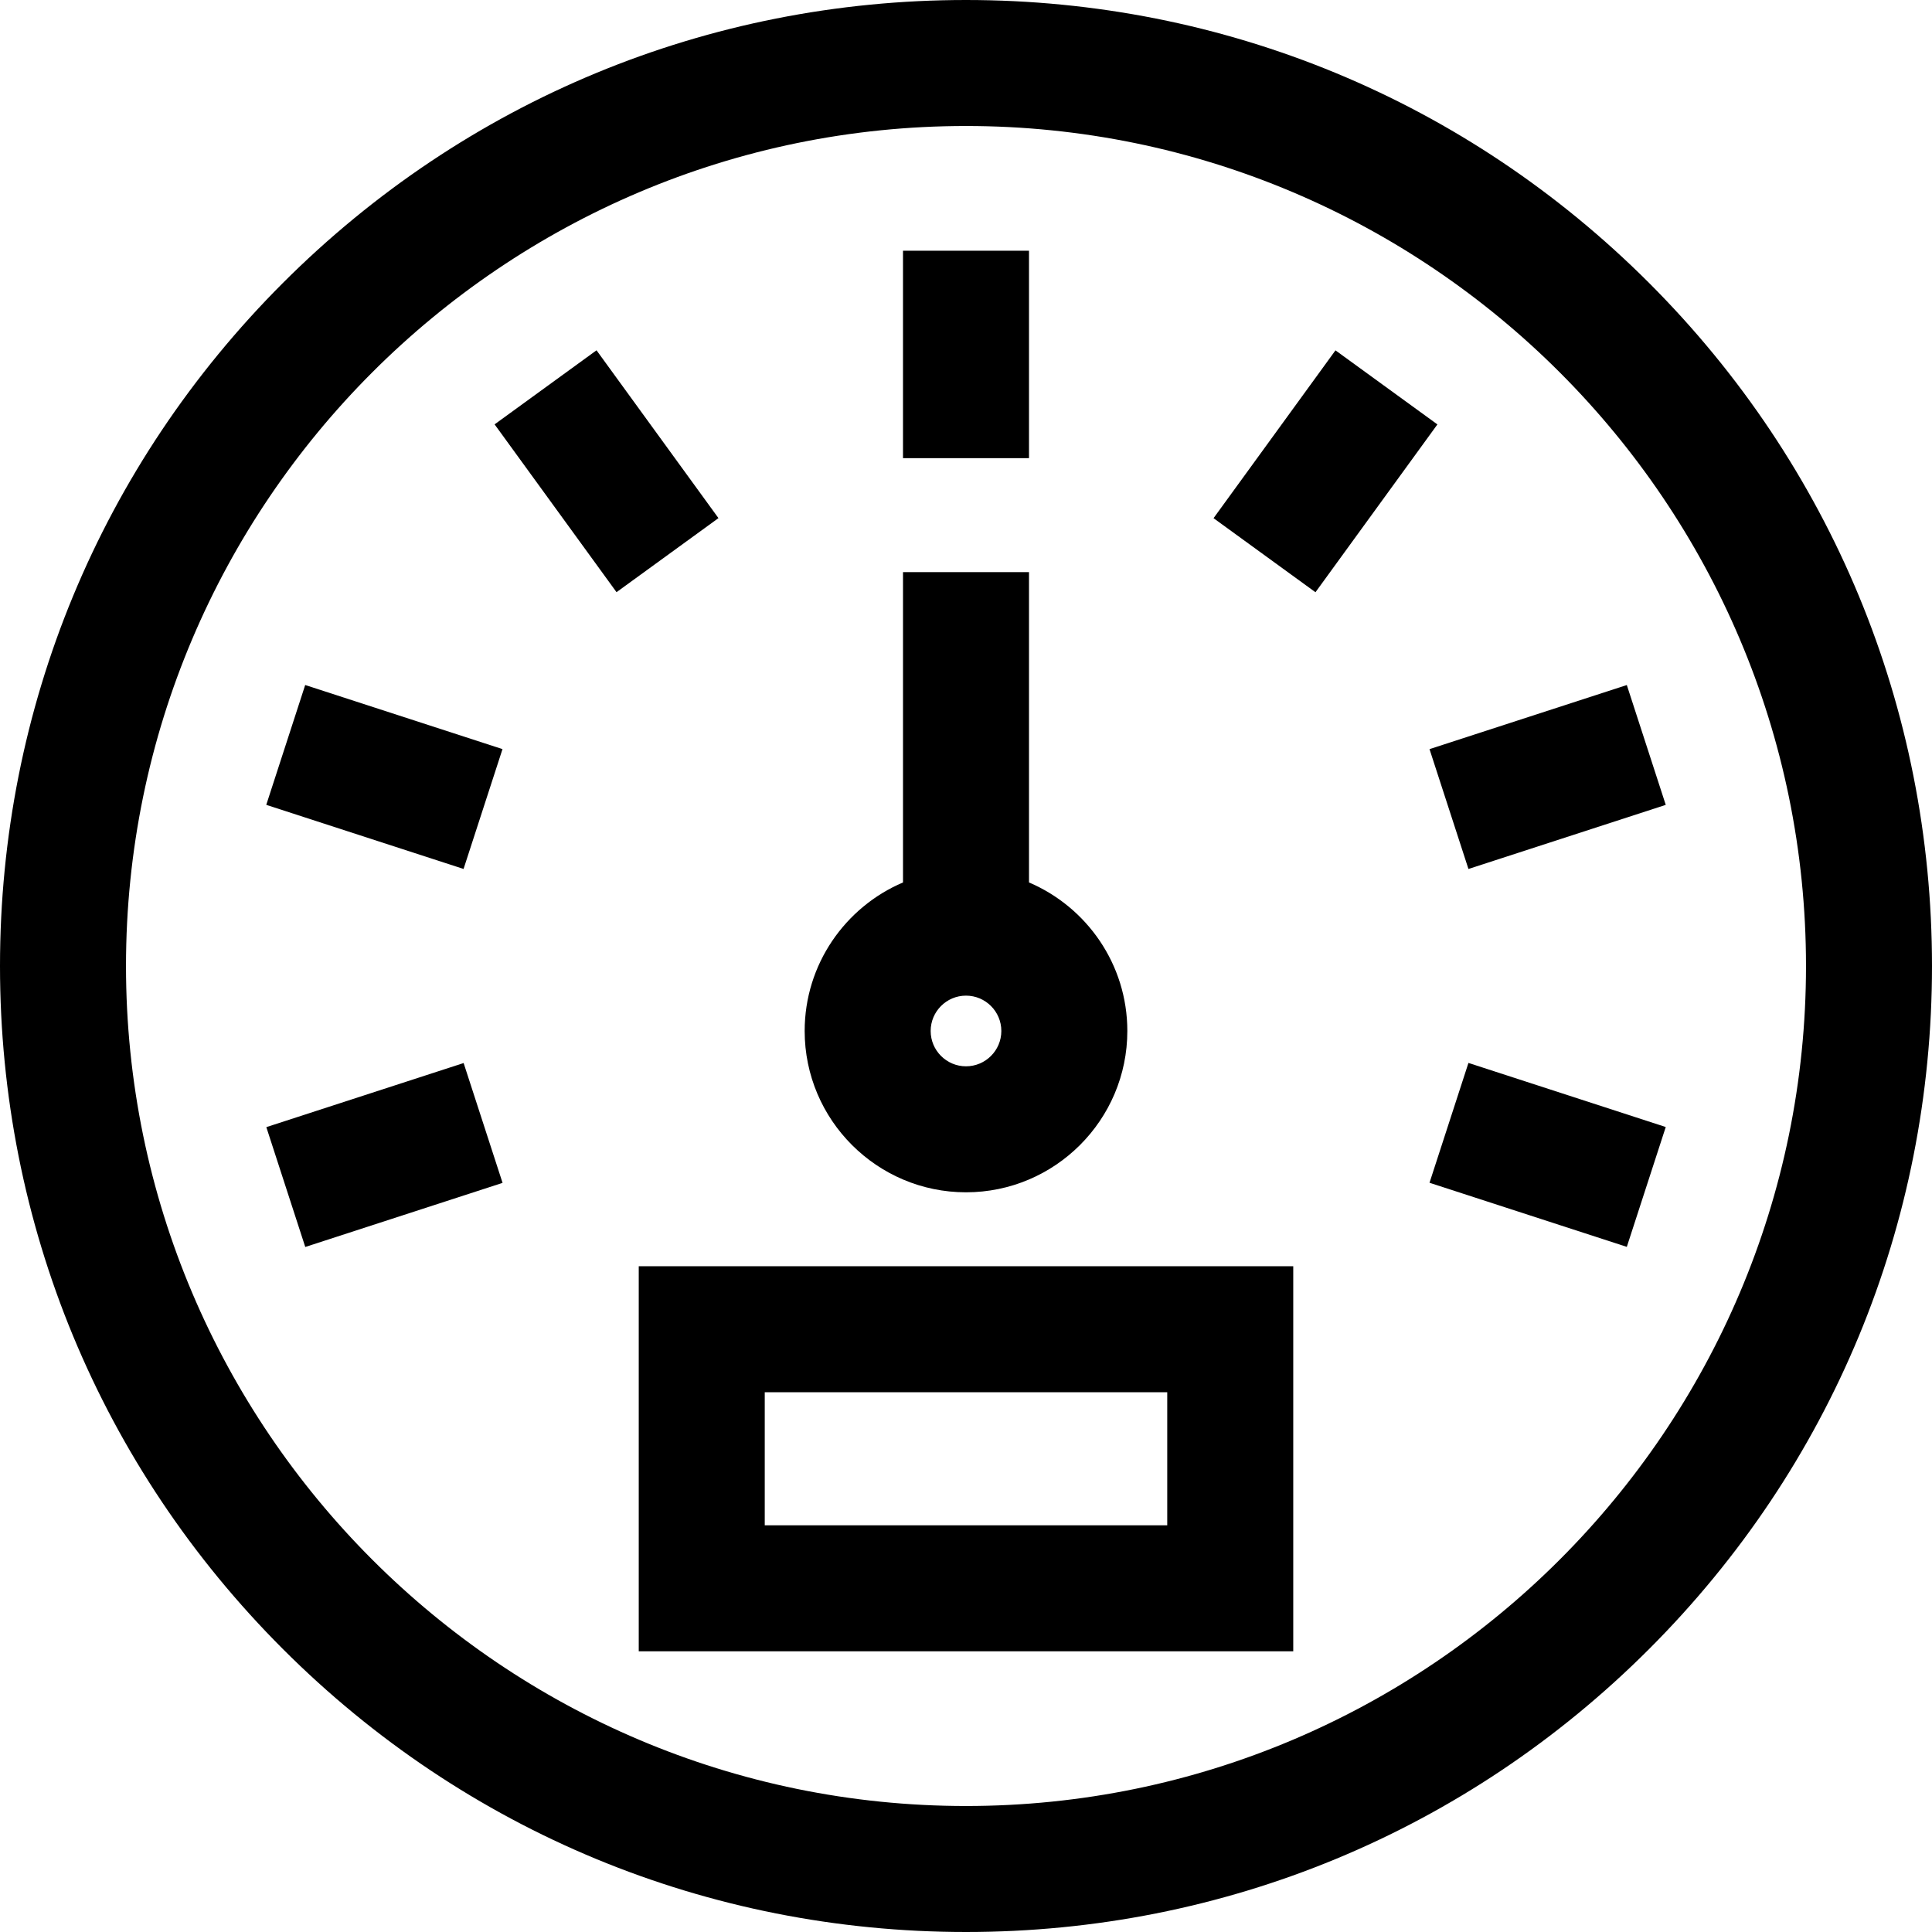
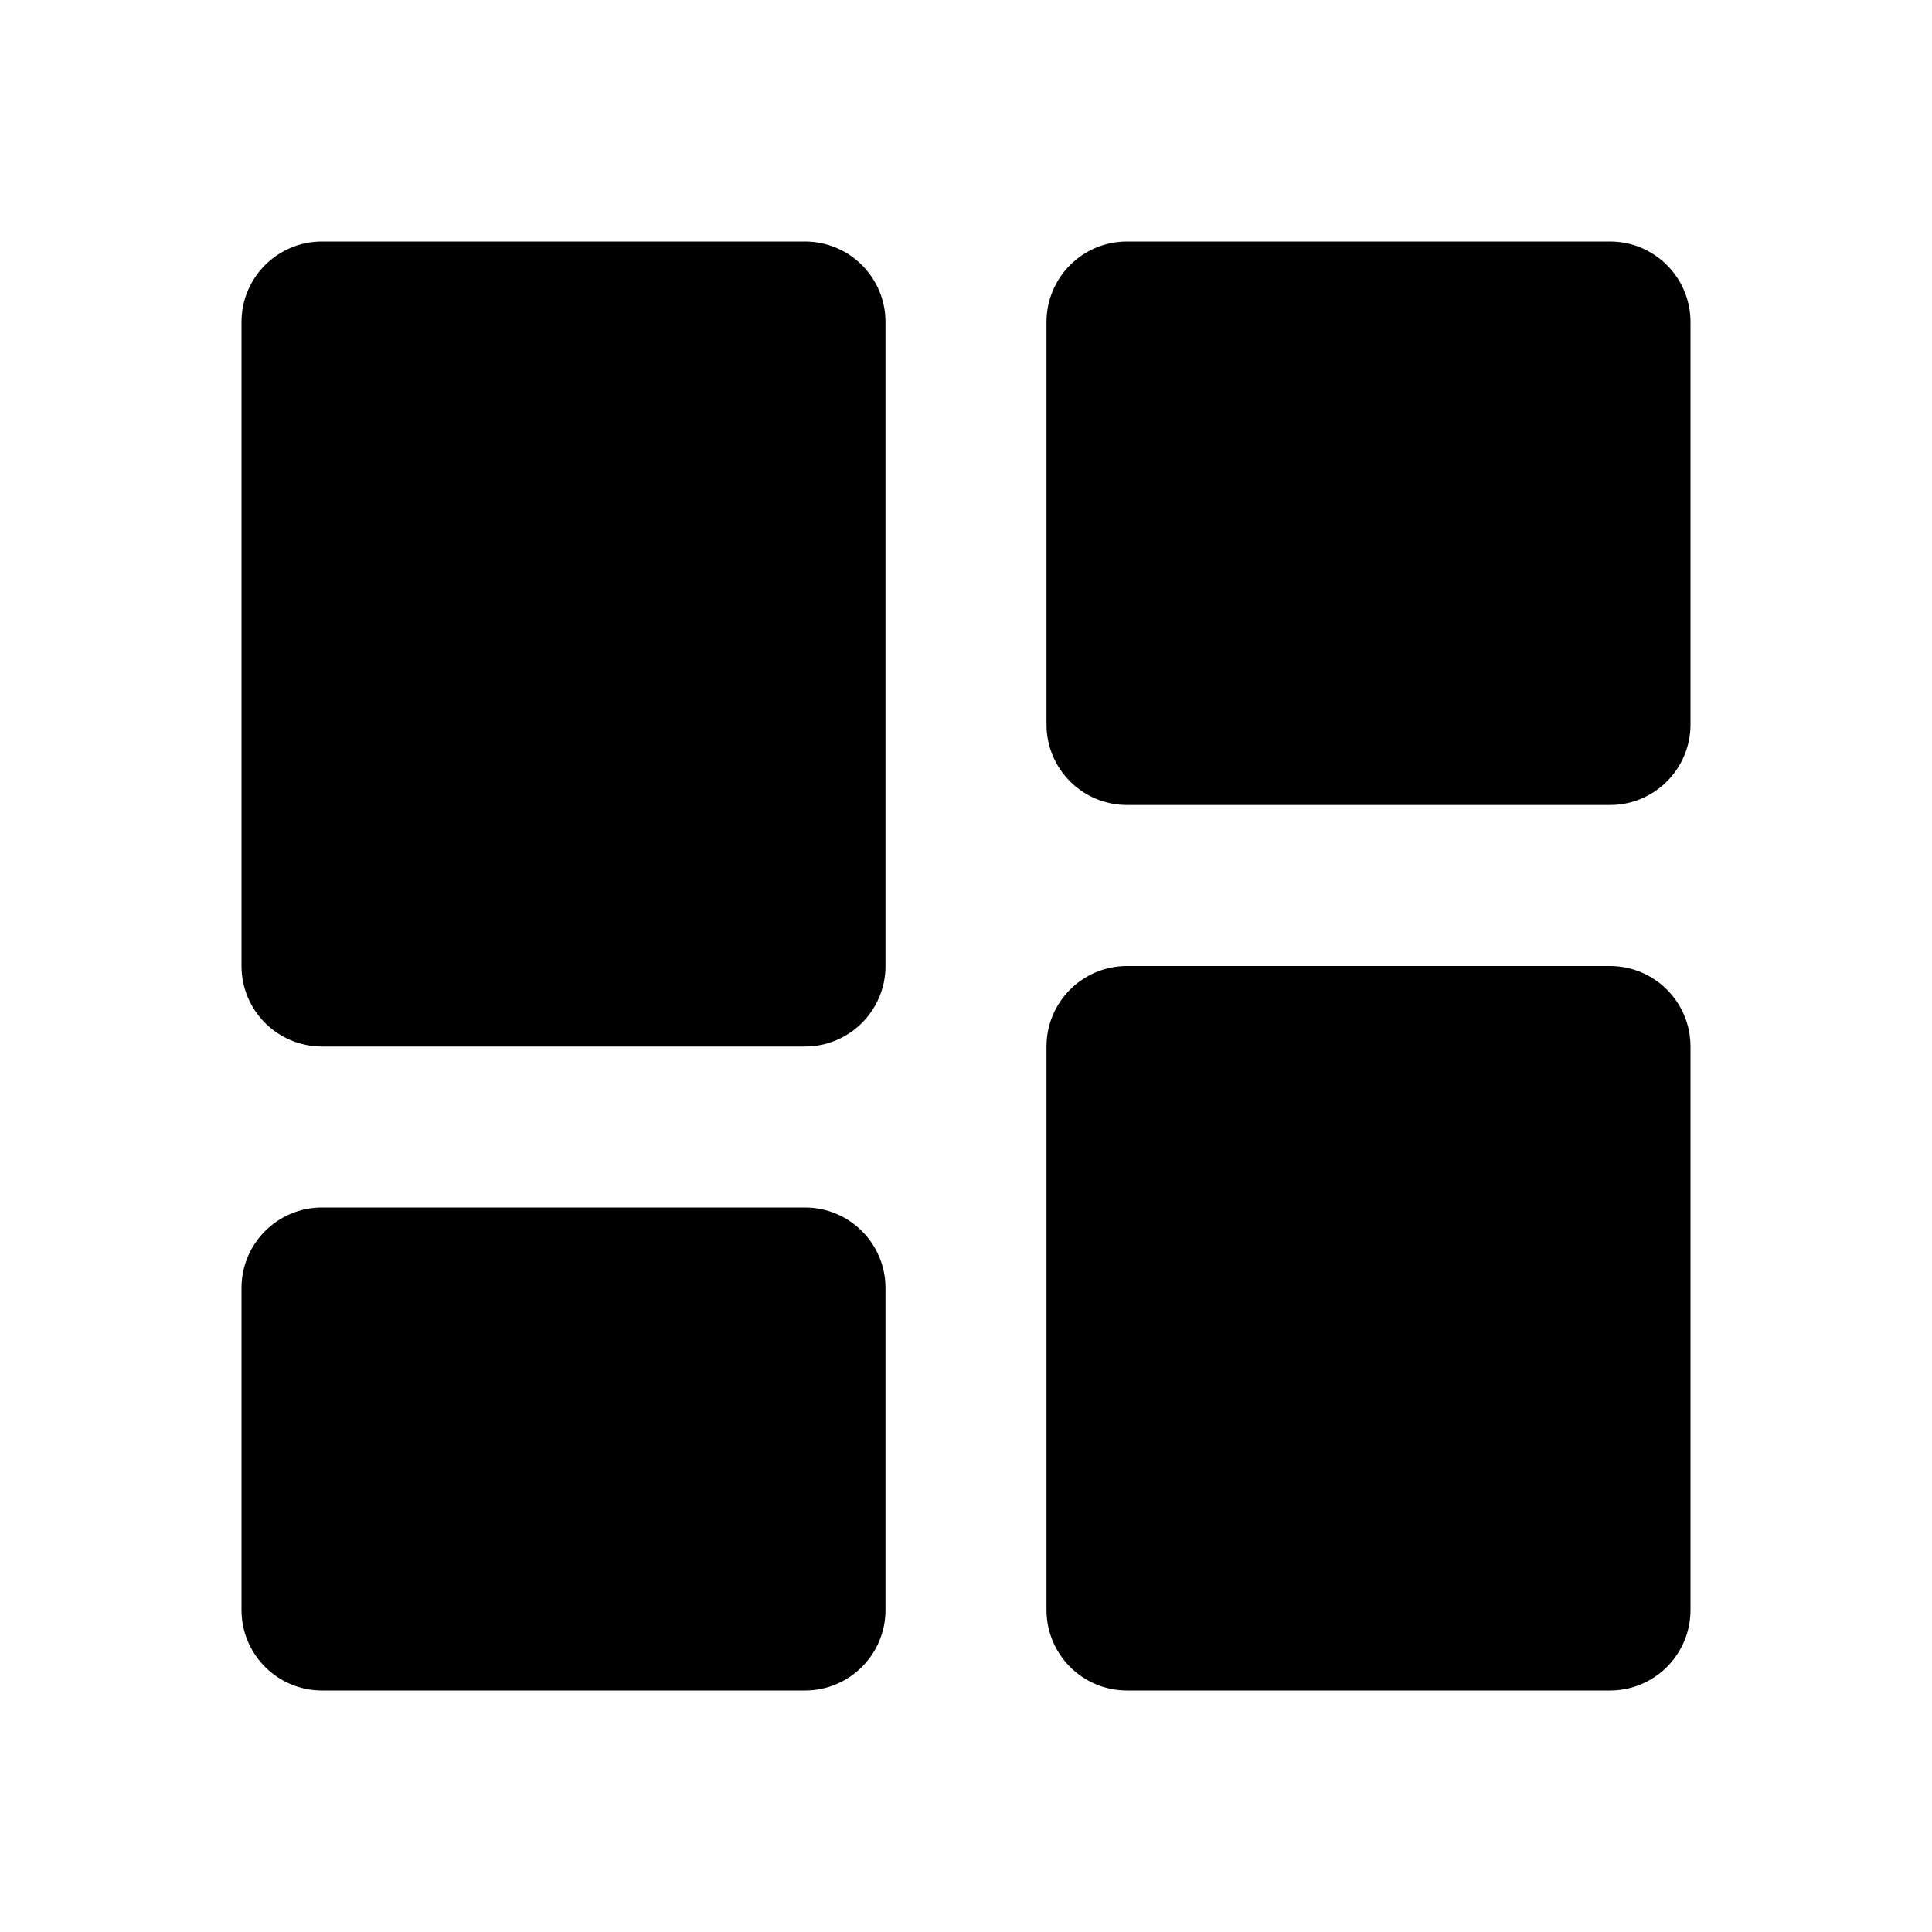
- <svg xmlns="http://www.w3.org/2000/svg" version="1.1" id="Layer_1" x="0px" y="0px" viewBox="0 0 512 512" style="enable-background:new 0 0 512 512;" xml:space="preserve">
-   <g>
-     <g>
-       <path d="M437.02,74.98C388.667,26.628,324.38,0,256,0S123.333,26.628,74.98,74.98C26.628,123.333,0,187.62,0,256    s26.628,132.667,74.98,181.02C123.333,485.372,187.62,512,256,512s132.667-26.628,181.02-74.98    C485.372,388.667,512,324.38,512,256S485.372,123.333,437.02,74.98z M256,478.609c-122.746,0-222.609-99.862-222.609-222.609    S133.254,33.391,256,33.391S478.609,133.254,478.609,256S378.746,478.609,256,478.609z" />
-     </g>
-   </g>
-   <g>
-     <g>
-       <rect x="239.304" y="66.445" width="33.391" height="54.973" />
-     </g>
-   </g>
-   <g>
-     <g>
-       <rect x="144.041" y="97.397" transform="matrix(0.809 -0.5878 0.5878 0.809 -42.7066 118.3336)" width="33.391" height="54.973" />
-     </g>
-   </g>
-   <g>
-     <g>
-       <rect x="85.16" y="178.422" transform="matrix(0.309 -0.9511 0.9511 0.309 -125.4502 239.1576)" width="33.392" height="54.975" />
-     </g>
-   </g>
-   <g>
-     <g>
-       <rect x="74.387" y="289.382" transform="matrix(0.9511 -0.309 0.309 0.9511 -89.5896 46.456)" width="54.975" height="33.392" />
-     </g>
-   </g>
-   <g>
-     <g>
-       <rect x="393.426" y="278.583" transform="matrix(0.309 -0.9511 0.9511 0.309 -7.6944 601.5519)" width="33.393" height="54.975" />
-     </g>
-   </g>
-   <g>
-     <g>
-       <rect x="382.634" y="189.215" transform="matrix(0.9511 -0.309 0.309 0.9511 -43.5552 136.799)" width="54.975" height="33.393" />
-     </g>
-   </g>
-   <g>
-     <g>
-       <rect x="323.78" y="108.202" transform="matrix(0.5878 -0.809 0.809 0.5878 43.7479 335.6581)" width="54.973" height="33.391" />
-     </g>
-   </g>
-   <g>
-     <g>
-       <path d="M169.275,335.566v102.047h173.449V335.566H169.275z M309.333,404.222H202.666v-35.265h0h106.666V404.222z" />
-     </g>
-   </g>
-   <g>
-     <g>
-       <path d="M272.696,233.859v-82.237h-33.391v82.237c-15.303,6.516-26.06,21.704-26.06,39.359c0,23.575,19.18,42.755,42.755,42.755    s42.755-19.18,42.755-42.755C298.755,255.564,287.999,240.376,272.696,233.859z M256,282.583c-5.163,0-9.364-4.201-9.364-9.364    c0-5.163,4.201-9.364,9.364-9.364c5.163,0,9.364,4.201,9.364,9.364C265.364,278.382,261.163,282.583,256,282.583z" />
-     </g>
-   </g>
-   <g>
- </g>
-   <g>
- </g>
-   <g>
- </g>
-   <g>
- </g>
-   <g>
- </g>
-   <g>
- </g>
-   <g>
- </g>
-   <g>
- </g>
-   <g>
- </g>
-   <g>
- </g>
-   <g>
- </g>
-   <g>
- </g>
-   <g>
- </g>
-   <g>
- </g>
-   <g>
- </g>
+ <svg xmlns="http://www.w3.org/2000/svg" width="24px" height="24px" viewBox="0 0 24 24">
+   <path d="M4 13h6a1 1 0 0 0 1-1V4a1 1 0 0 0-1-1H4a1 1 0 0 0-1 1v8a1 1 0 0 0 1 1zm-1 7a1 1 0 0 0 1 1h6a1 1 0 0 0 1-1v-4a1 1 0 0 0-1-1H4a1 1 0 0 0-1 1v4zm10 0a1 1 0 0 0 1 1h6a1 1 0 0 0 1-1v-7a1 1 0 0 0-1-1h-6a1 1 0 0 0-1 1v7zm1-10h6a1 1 0 0 0 1-1V4a1 1 0 0 0-1-1h-6a1 1 0 0 0-1 1v5a1 1 0 0 0 1 1z" />
</svg>
